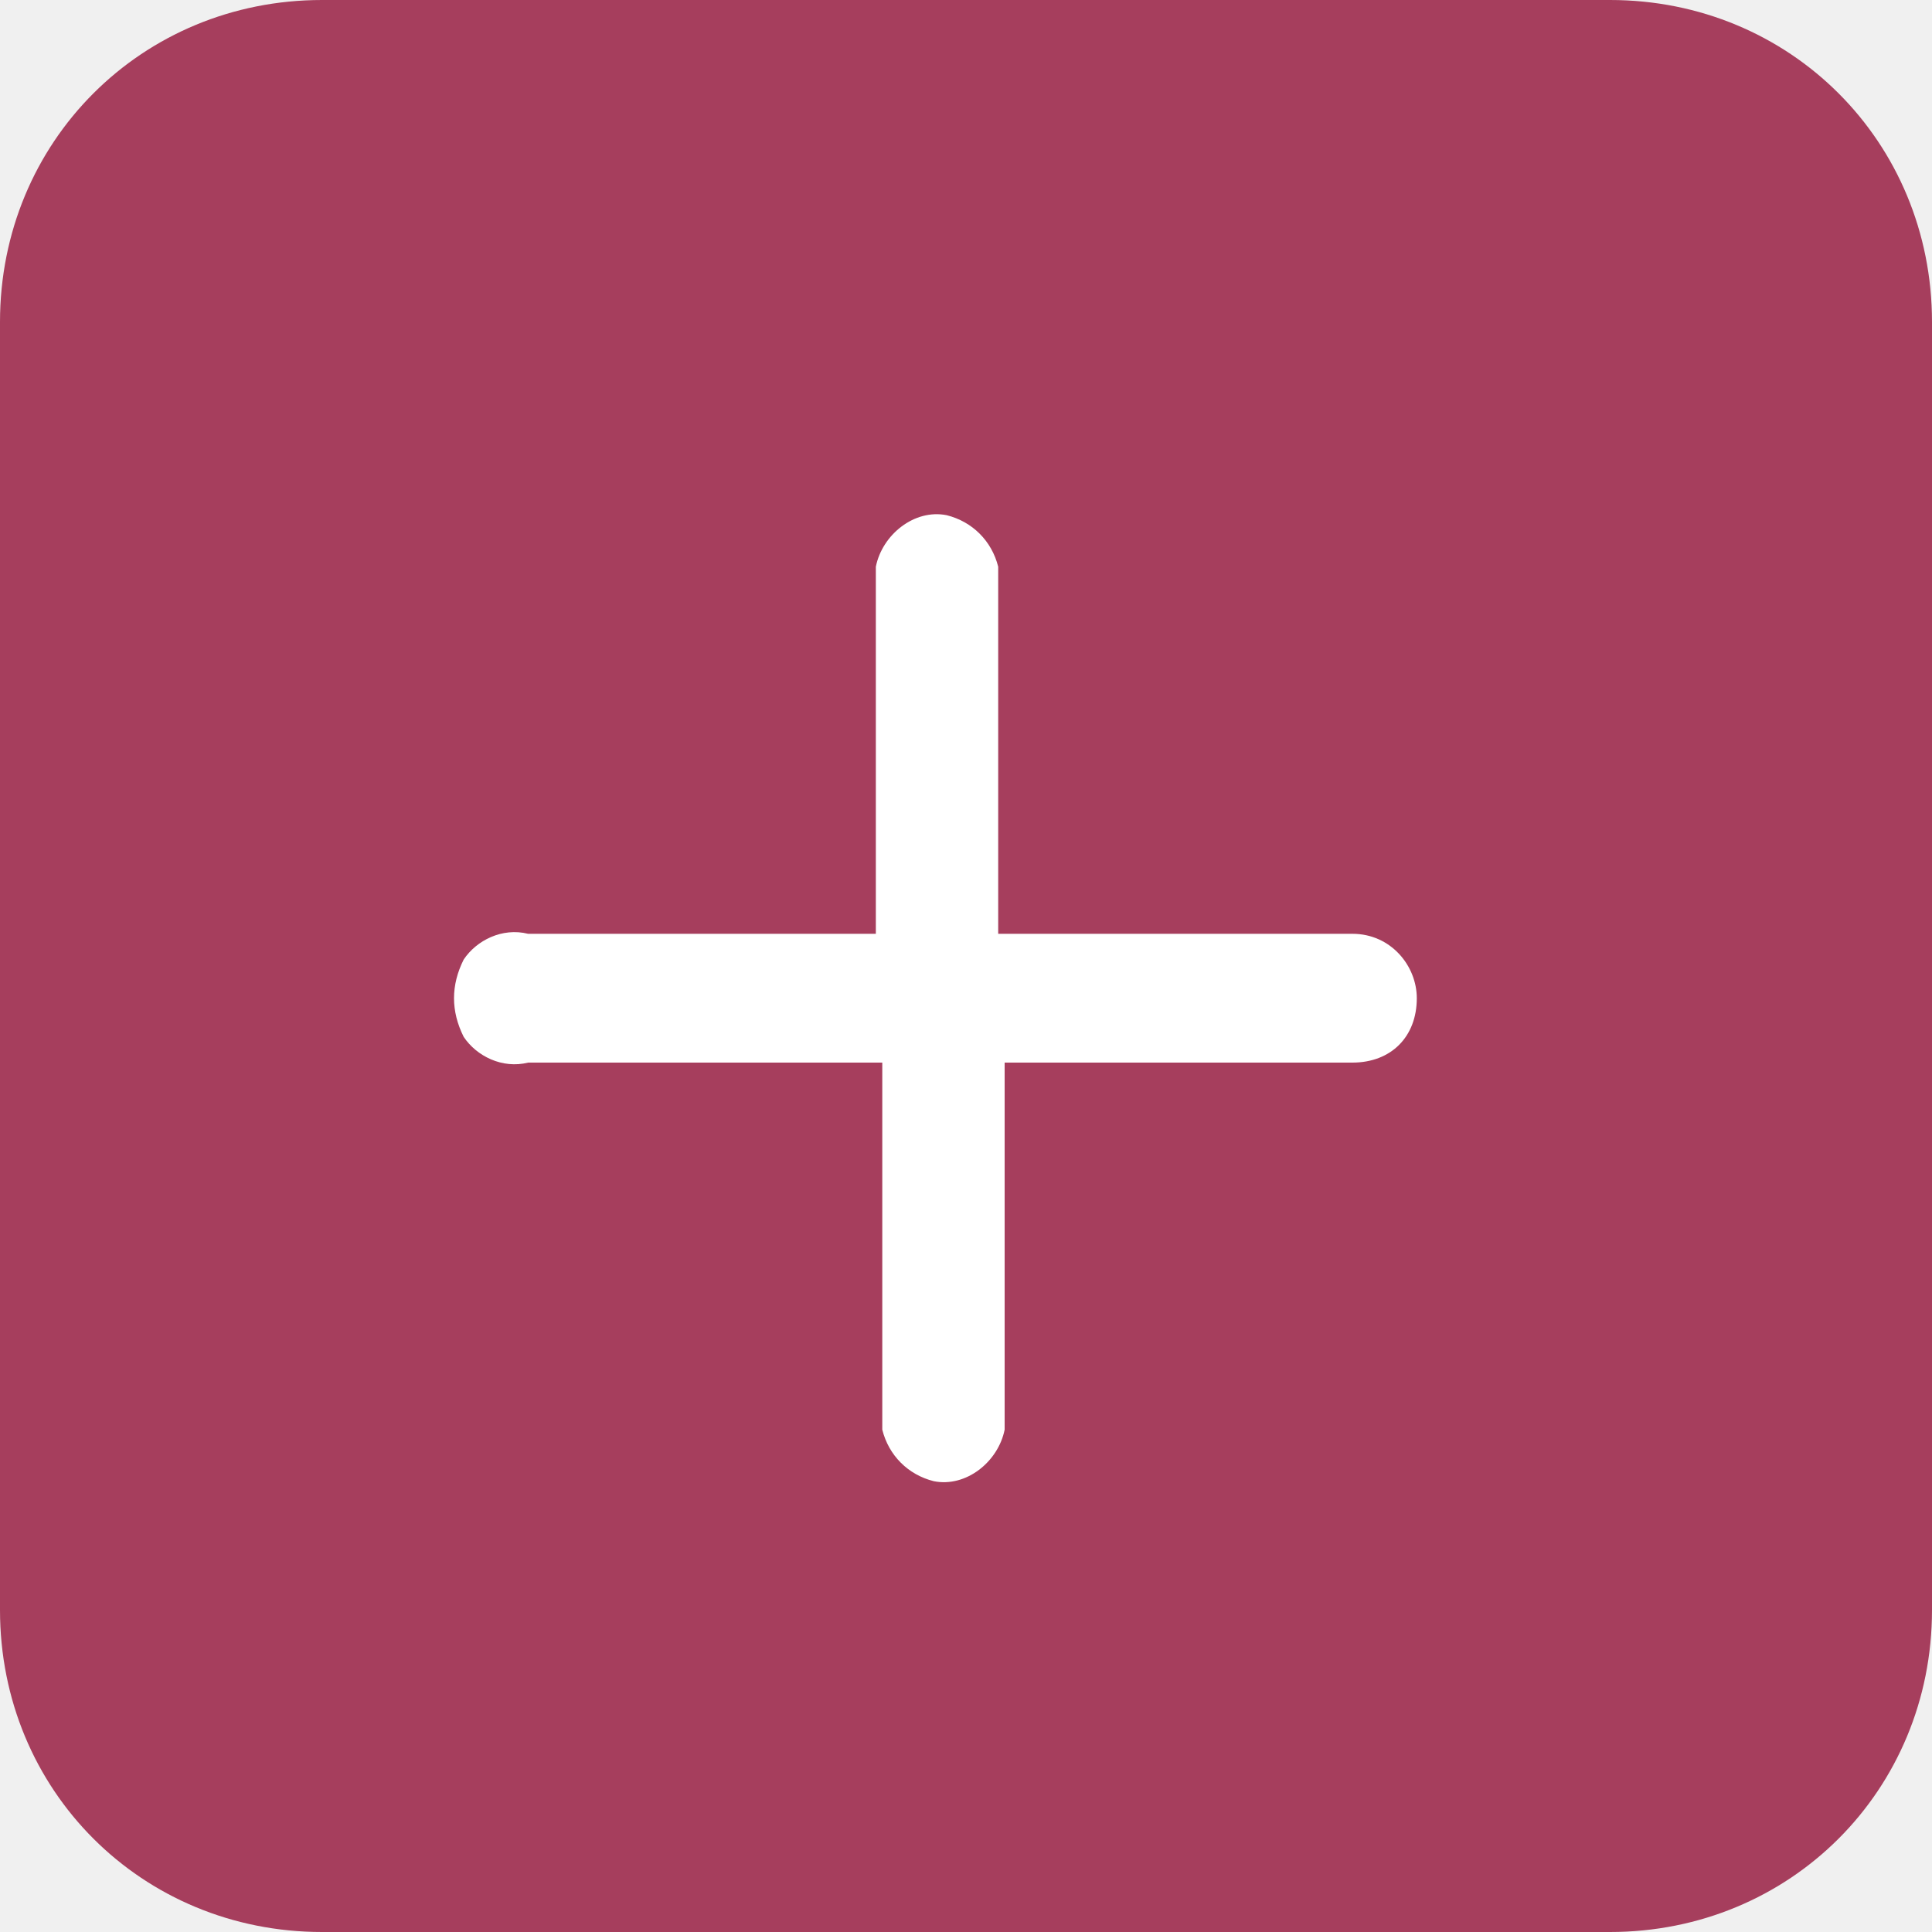
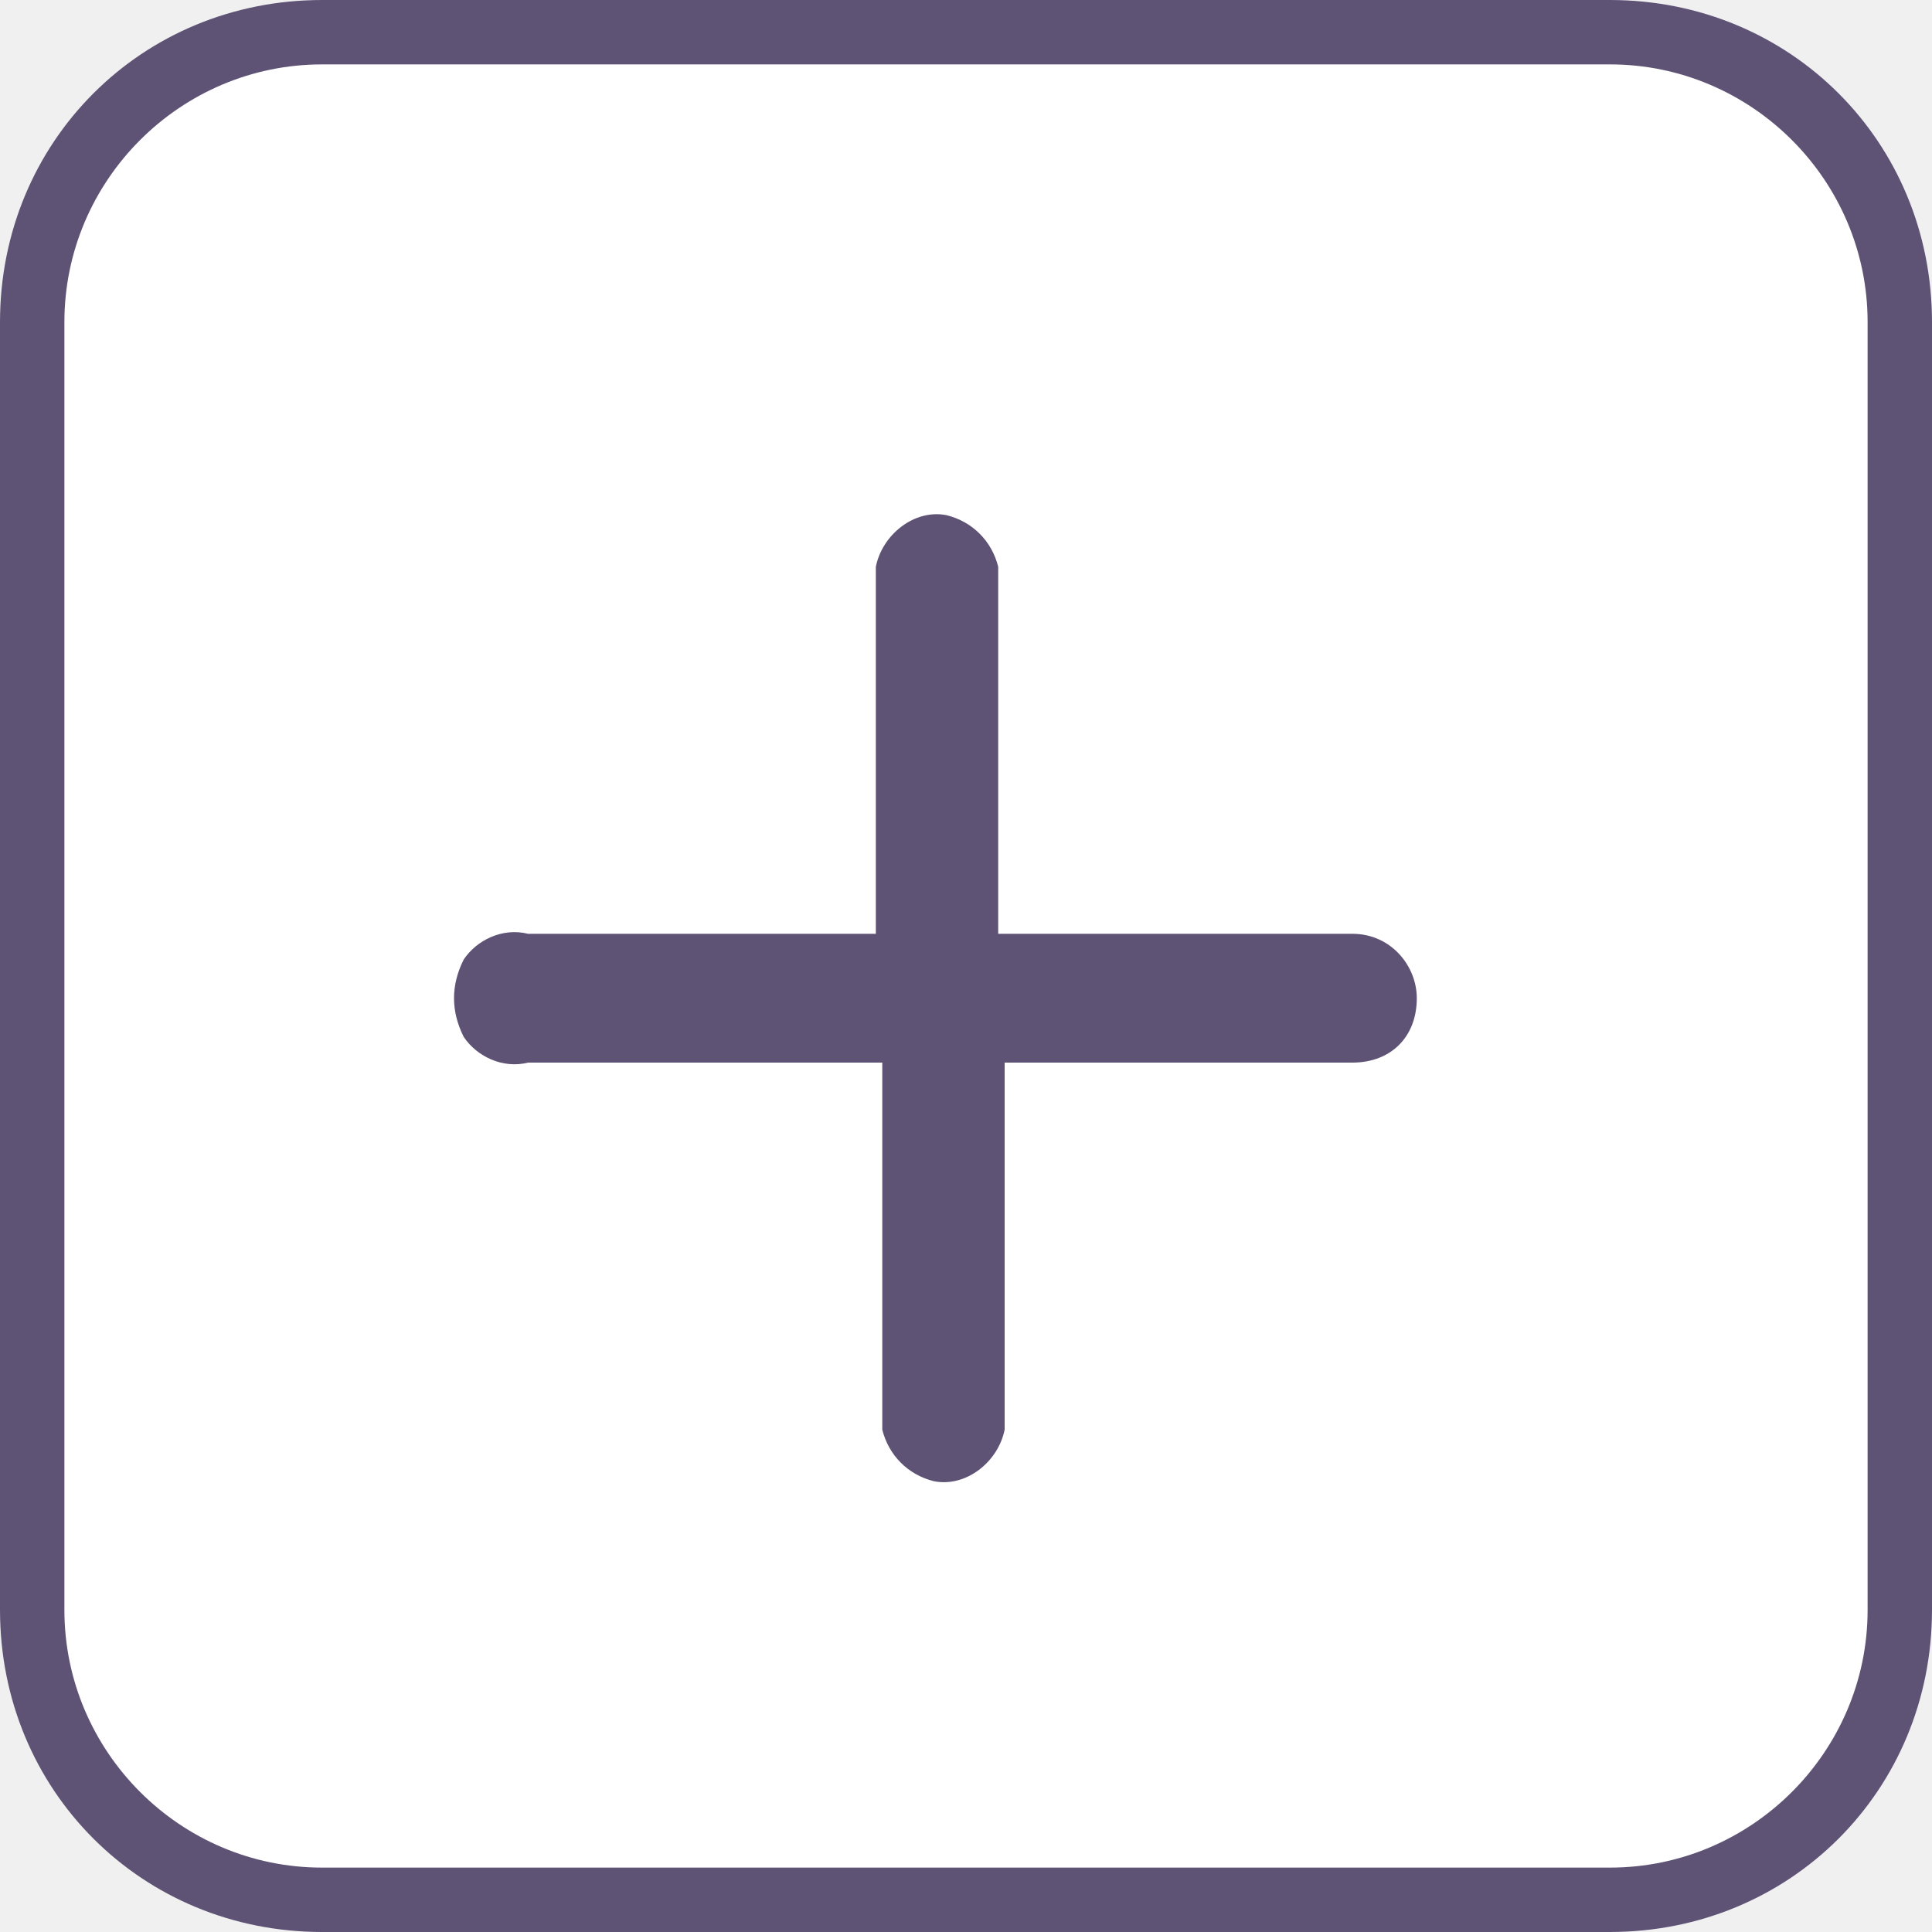
<svg xmlns="http://www.w3.org/2000/svg" version="1.1" id="Layer_1" x="0px" y="0px" viewBox="0 0 30 30" style="enable-background:new 0 0 30 30;" xml:space="preserve">
  <style type="text/css">
- 	.st0{fill:#A63E5D;}
- 	.st1{fill:#FFFFFF;}
+ 	.st0{fill:#FFFFFF;}
+ 	.st1{fill:#5E5375;}
</style>
  <g>
    <path class="st0" d="M5,0h20c2.8,0,5,2.2,5,5v20c0,2.8-2.2,5-5,5H5c-2.8,0-5-2.2-5-5V5C0,2.2,2.2,0,5,0z" />
+     <path class="st1" d="M25,30H5c-2.8,0-5-2.2-5-5V5c0-2.8,2.2-5,5-5h20c2.8,0,5,2.2,5,5v20C30,27.8,27.8,30,25,30z M5,1   C2.8,1,1,2.8,1,5v20c0,2.2,1.8,4,4,4h20c2.2,0,4-1.8,4-4V5c0-2.2-1.8-4-4-4H5z" />
    <path class="st1" d="M22,15.5c0,0.6-0.4,1-1,1h-5.4v5.7c-0.1,0.5-0.6,0.9-1.1,0.8c-0.4-0.1-0.7-0.4-0.8-0.8v-5.7H8.2   c-0.4,0.1-0.8-0.1-1-0.4c-0.2-0.4-0.2-0.8,0-1.2c0.2-0.3,0.6-0.5,1-0.4h5.4V8.8c0.1-0.5,0.6-0.9,1.1-0.8c0.4,0.1,0.7,0.4,0.8,0.8   v5.7H21C21.6,14.5,22,15,22,15.5z" />
  </g>
</svg>
